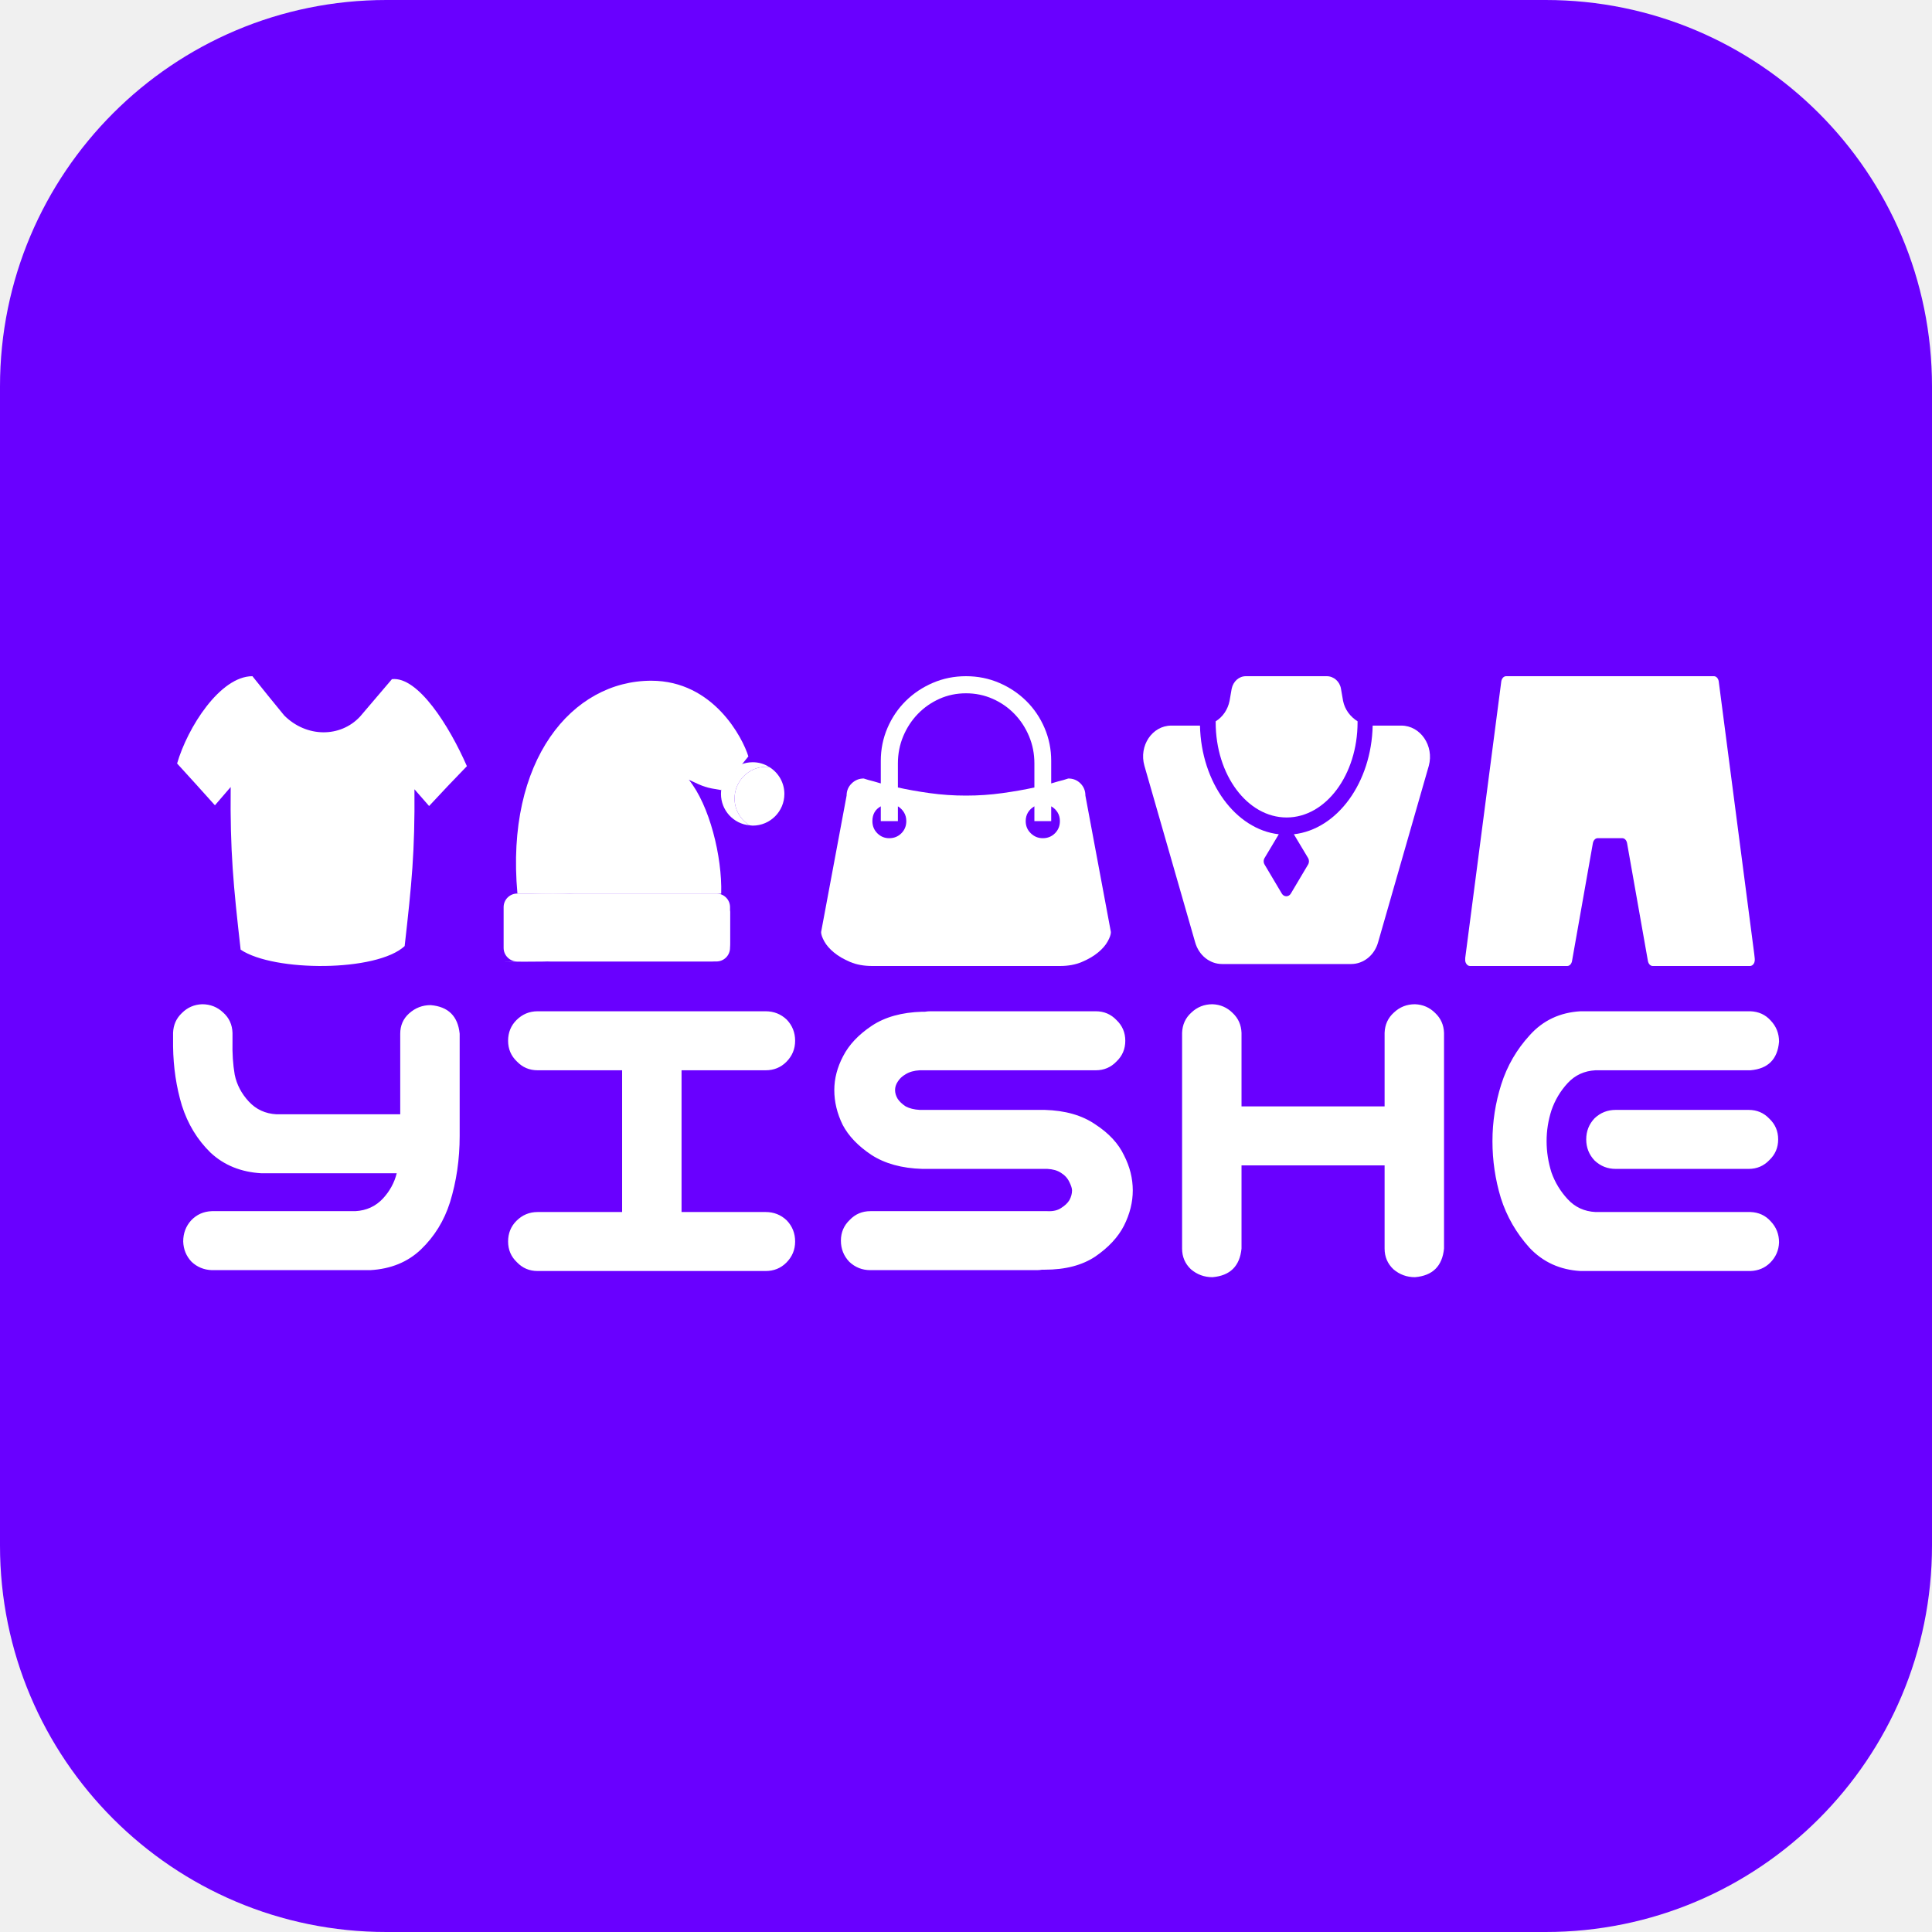
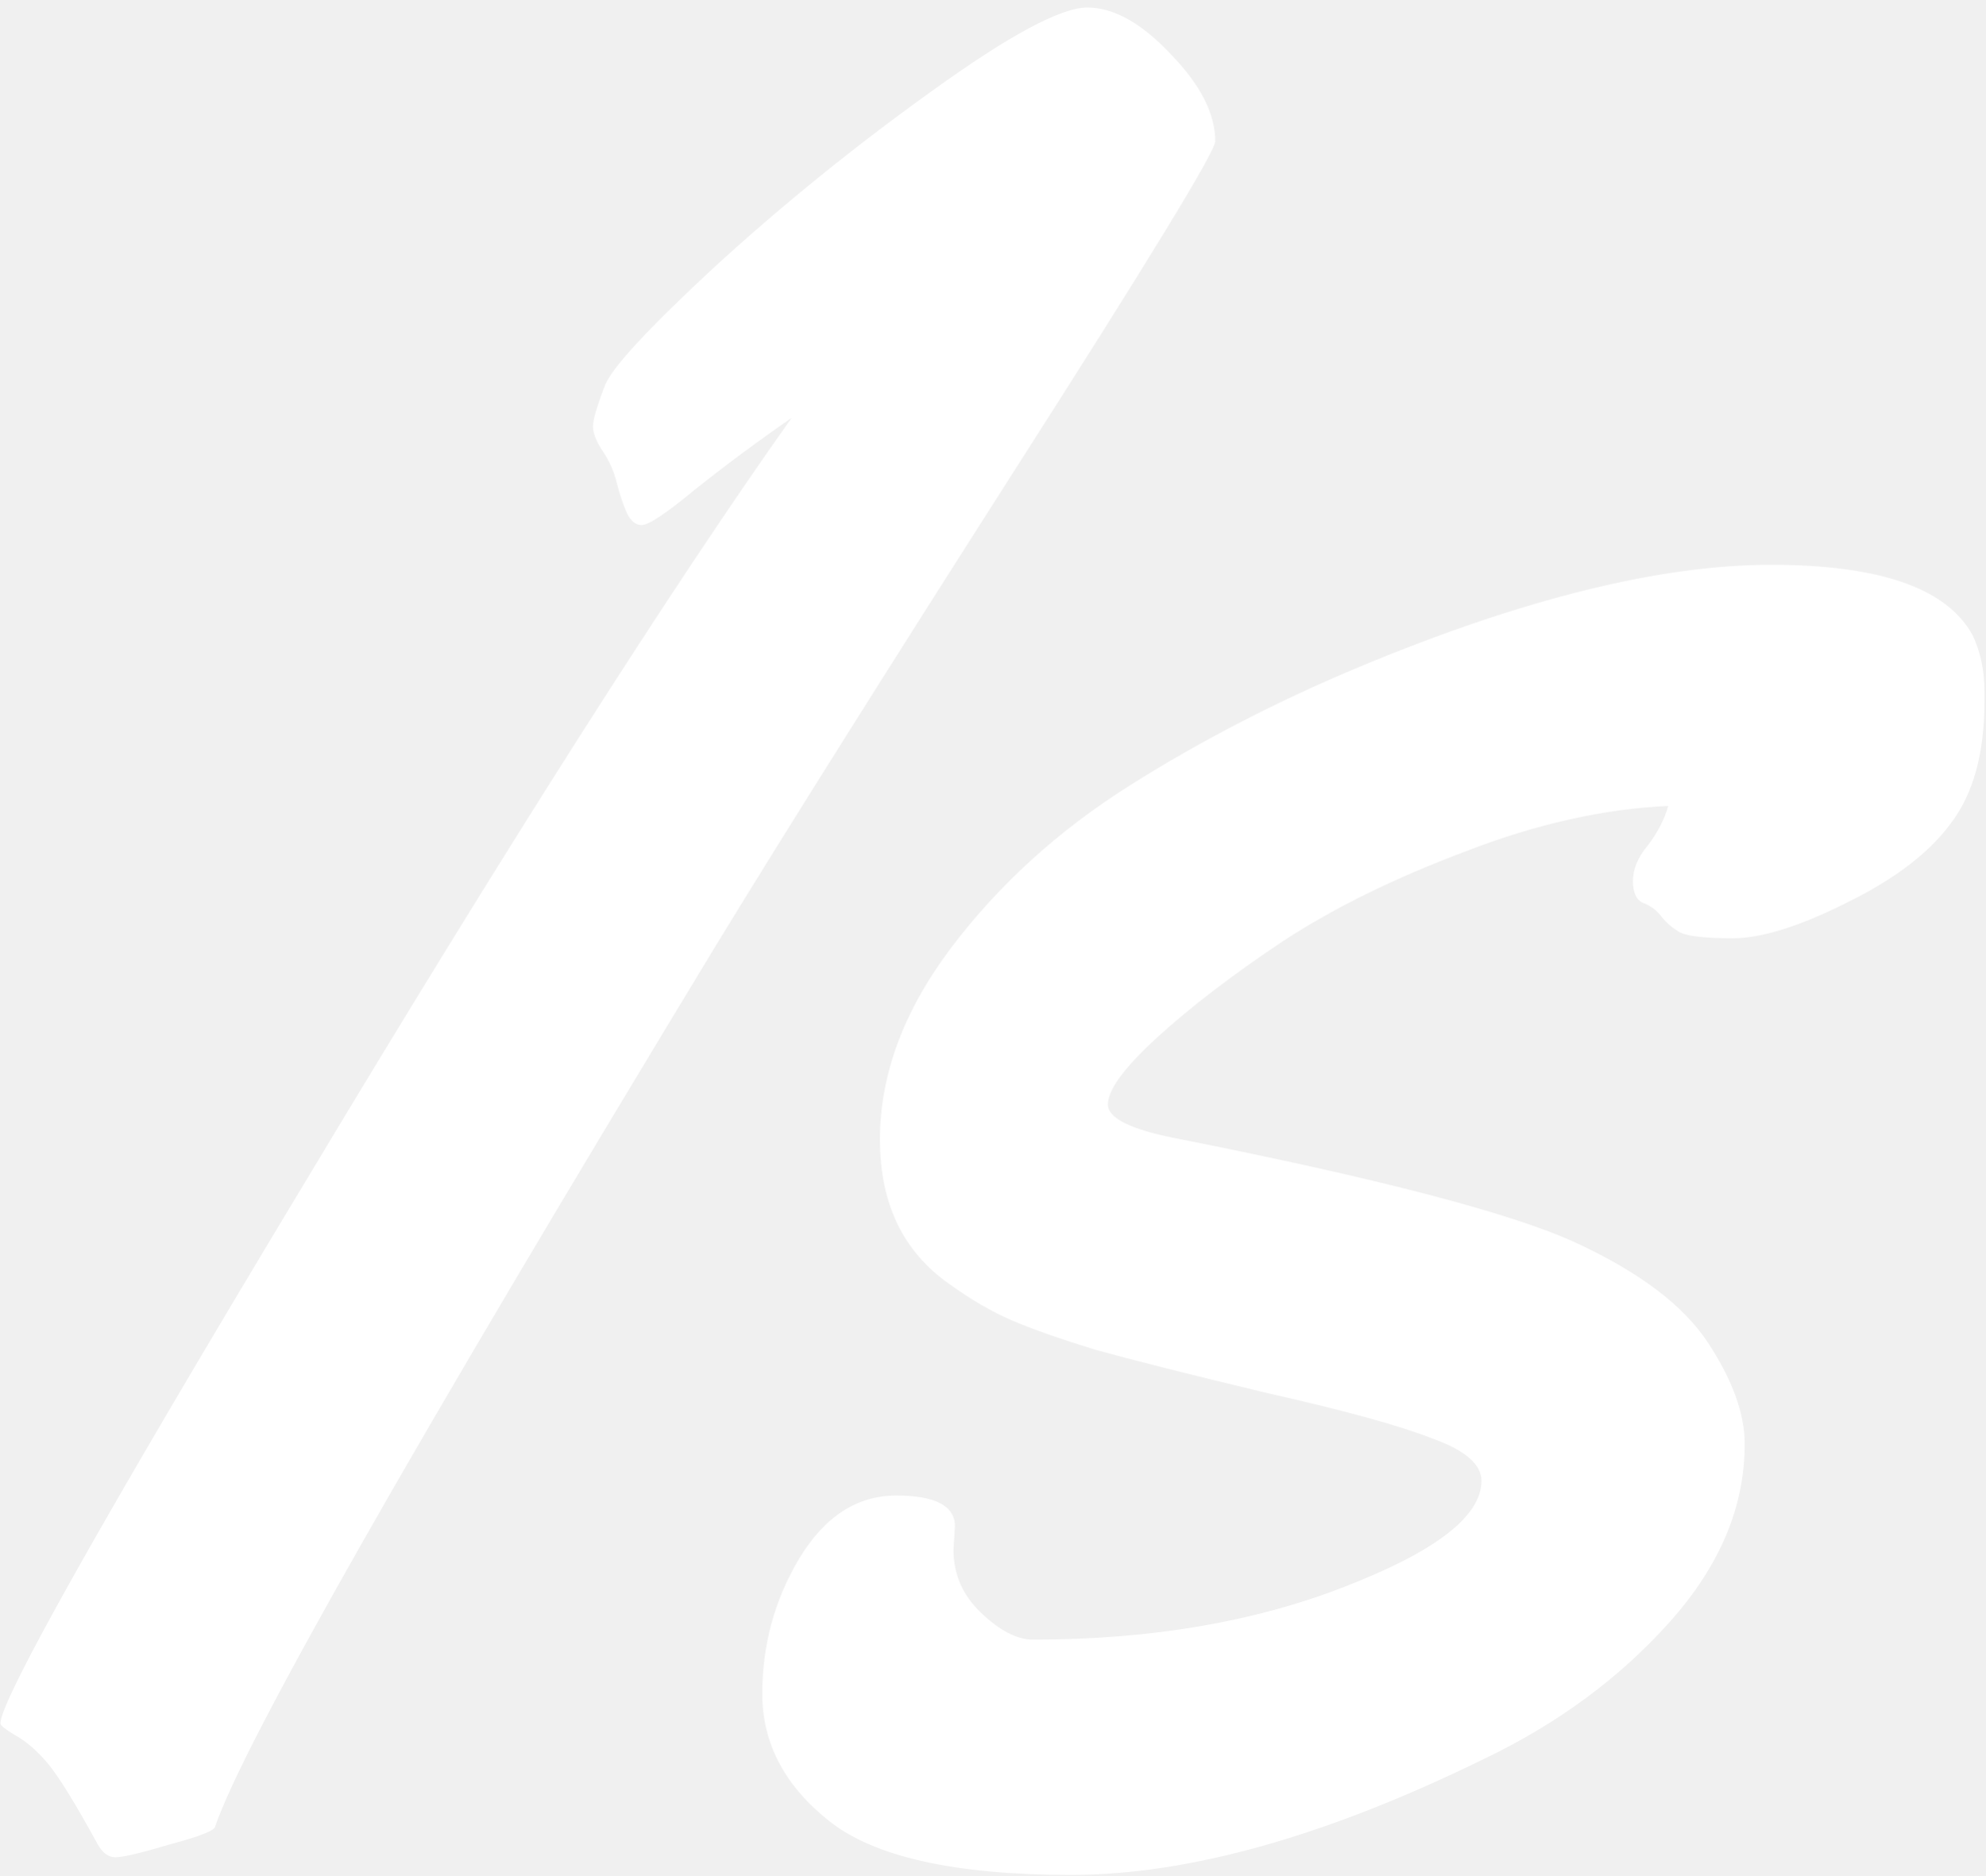
- <svg xmlns="http://www.w3.org/2000/svg" width="120" height="120" viewBox="0 0 120 120" fill="none">
-   <g clip-path="url(#clip0_7_2)">
-     <path d="M96 0H24C10.745 0 0 10.745 0 24V96C0 109.255 10.745 120 24 120H96C109.255 120 120 109.255 120 96V24C120 10.745 109.255 0 96 0Z" fill="#6900FF" />
-     <path d="M24.344 42.184C25.962 42 27.907 45.089 29 47.588C28.209 48.401 27.426 49.226 26.652 50.063C26.348 49.717 26.045 49.37 25.742 49.023C25.774 52.892 25.572 54.9 25.134 58.763C23.395 60.373 17.016 60.373 14.947 58.986C14.494 55.003 14.288 52.874 14.328 48.883C14 49.264 13.673 49.643 13.349 50.018C12.57 49.148 11.787 48.282 11 47.422C11.649 45.181 13.671 42 15.678 42C16.332 42.819 16.99 43.633 17.654 44.44C19.039 45.821 21.139 45.821 22.361 44.511C23.047 43.709 23.712 42.929 24.344 42.184Z" fill="white" />
-     <path d="M69 57.894C69 58.038 68.934 58.23 68.802 58.47C68.67 58.71 68.469 58.941 68.199 59.163C67.929 59.385 67.596 59.58 67.2 59.748C66.804 59.916 66.348 60 65.832 60H54.186C53.658 60 53.196 59.916 52.8 59.748C52.404 59.58 52.071 59.385 51.801 59.163C51.531 58.941 51.33 58.71 51.198 58.47C51.066 58.23 51 58.038 51 57.894L52.584 49.416C52.584 49.116 52.689 48.864 52.899 48.66C53.109 48.456 53.358 48.354 53.646 48.354C53.73 48.378 53.826 48.408 53.934 48.444C54.03 48.468 54.144 48.498 54.276 48.534L54.708 48.66V47.256C54.708 46.536 54.846 45.855 55.122 45.213C55.398 44.571 55.776 44.013 56.256 43.539C56.736 43.065 57.297 42.69 57.939 42.414C58.581 42.138 59.268 42 60 42C60.732 42 61.419 42.138 62.061 42.414C62.703 42.69 63.264 43.065 63.744 43.539C64.224 44.013 64.602 44.571 64.878 45.213C65.154 45.855 65.292 46.536 65.292 47.256V48.66L65.724 48.534C65.856 48.498 65.97 48.468 66.066 48.444C66.174 48.408 66.27 48.378 66.354 48.354C66.654 48.354 66.906 48.456 67.11 48.66C67.314 48.864 67.416 49.116 67.416 49.416L69 57.894ZM55.23 52.062C55.53 52.062 55.782 51.96 55.986 51.756C56.19 51.552 56.292 51.3 56.292 51C56.292 50.796 56.244 50.616 56.148 50.46C56.052 50.304 55.926 50.178 55.77 50.082V51H54.708V50.082C54.36 50.274 54.186 50.58 54.186 51C54.186 51.3 54.288 51.552 54.492 51.756C54.696 51.96 54.942 52.062 55.23 52.062ZM55.77 48.912C56.358 49.044 57.018 49.161 57.75 49.263C58.482 49.365 59.232 49.416 60 49.416C60.768 49.416 61.518 49.365 62.25 49.263C62.982 49.161 63.648 49.044 64.248 48.912V47.418C64.248 46.818 64.137 46.254 63.915 45.726C63.693 45.198 63.39 44.736 63.006 44.34C62.622 43.944 62.172 43.632 61.656 43.404C61.14 43.176 60.588 43.062 60 43.062C59.412 43.062 58.863 43.176 58.353 43.404C57.843 43.632 57.396 43.944 57.012 44.34C56.628 44.736 56.325 45.198 56.103 45.726C55.881 46.254 55.77 46.818 55.77 47.418V48.912ZM64.77 52.062C65.07 52.062 65.322 51.96 65.526 51.756C65.73 51.552 65.832 51.3 65.832 51C65.832 50.796 65.784 50.616 65.688 50.46C65.592 50.304 65.46 50.178 65.292 50.082V51H64.248V50.082C64.08 50.178 63.948 50.304 63.852 50.46C63.756 50.616 63.708 50.796 63.708 51C63.708 51.3 63.813 51.552 64.023 51.756C64.233 51.96 64.482 52.062 64.77 52.062Z" fill="white" />
-     <mask id="mask0_7_2" style="mask-type:luminance" maskUnits="userSpaceOnUse" x="31" y="42" width="18" height="18">
-       <path d="M49 42H31V60H49V42Z" fill="white" />
-     </mask>
-     <g mask="url(#mask0_7_2)">
-       <path d="M46.482 46.982C46.142 45.856 44.322 42.281 40.45 42.281C35.539 42.281 31.385 47.205 32.138 55.5H44.796C44.858 53.203 44.07 50.009 42.783 48.431C43.729 48.878 43.837 48.923 44.796 49.074" fill="white" />
-       <path d="M42.812 48.469C44.069 50.683 44.654 53.042 44.781 55.5H32.969C40.671 55.801 44 53.486 42.812 48.469Z" fill="white" />
-       <path d="M45.344 56.344C45.344 56.12 45.255 55.905 45.096 55.747C45.018 55.669 44.925 55.607 44.823 55.564C44.721 55.522 44.611 55.5 44.5 55.5H32.125C31.901 55.5 31.686 55.589 31.529 55.747C31.45 55.825 31.388 55.919 31.345 56.021C31.303 56.123 31.281 56.233 31.281 56.344V58.875C31.281 59.099 31.37 59.313 31.529 59.471C31.607 59.55 31.7 59.612 31.802 59.654C31.904 59.697 32.014 59.719 32.125 59.719H44.5C44.724 59.719 44.938 59.63 45.096 59.471C45.175 59.393 45.237 59.3 45.279 59.198C45.322 59.096 45.344 58.986 45.344 58.875V56.344Z" fill="white" />
-       <path d="M45.031 55.781C45.312 59.049 37.713 59.868 31.281 59.719H44.219C44.367 59.719 44.513 59.69 44.649 59.633C44.786 59.577 44.91 59.494 45.014 59.389C45.119 59.285 45.202 59.161 45.258 59.024C45.315 58.888 45.344 58.742 45.344 58.594V56.625" fill="white" />
-       <path d="M46.56 51.262C45.562 51.176 44.781 50.335 44.781 49.312C44.781 48.226 45.663 47.344 46.75 47.344C47.117 47.342 47.476 47.446 47.784 47.644L47.594 47.625C46.507 47.625 45.625 48.507 45.625 49.594C45.624 49.929 45.71 50.258 45.874 50.55C46.038 50.843 46.274 51.088 46.56 51.262Z" fill="white" />
-       <path d="M47.784 47.644C48.07 47.819 48.306 48.064 48.47 48.356C48.633 48.648 48.719 48.978 48.719 49.312C48.719 50.399 47.837 51.281 46.75 51.281L46.56 51.262C46.274 51.088 46.038 50.843 45.874 50.55C45.71 50.258 45.624 49.929 45.625 49.594C45.625 48.507 46.507 47.625 47.594 47.625L47.784 47.644Z" fill="white" />
-     </g>
-     <mask id="mask1_7_2" style="mask-type:luminance" maskUnits="userSpaceOnUse" x="91" y="42" width="18" height="18">
-       <path d="M109 42H91V60H109V42Z" fill="white" />
-     </mask>
-     <g mask="url(#mask1_7_2)">
-       <path d="M100.428 42H93.547C93.398 42 93.271 42.141 93.246 42.335L91.004 59.529C90.973 59.775 91.117 60 91.305 60H97.345C97.487 60 97.611 59.872 97.642 59.688L98.936 52.373C98.969 52.191 99.092 52.061 99.233 52.061H100.764C100.906 52.061 101.03 52.189 101.061 52.373L102.355 59.688C102.388 59.87 102.511 60 102.652 60H108.694C108.885 60 109.028 59.775 108.995 59.529L106.755 42.335C106.73 42.141 106.604 42 106.454 42H100.428Z" fill="white" />
-     </g>
-     <path d="M83.421 43.534L83.29 42.777C83.215 42.327 82.84 42 82.408 42H77.383C76.952 42 76.595 42.327 76.502 42.777L76.37 43.534C76.317 43.8 76.212 44.05 76.063 44.269C75.915 44.487 75.725 44.669 75.508 44.802V44.864C75.508 48.136 77.477 50.775 79.915 50.775C82.352 50.775 84.321 48.116 84.321 44.864V44.802C83.871 44.516 83.534 44.086 83.421 43.534Z" fill="white" />
-     <path d="M87.04 45.068H85.259C85.184 48.606 83.064 51.511 80.364 51.818L81.246 53.291C81.321 53.414 81.321 53.577 81.246 53.7L80.177 55.5C80.147 55.552 80.106 55.594 80.056 55.624C80.007 55.653 79.952 55.669 79.896 55.669C79.84 55.669 79.785 55.653 79.735 55.624C79.686 55.594 79.645 55.552 79.615 55.5L78.546 53.7C78.509 53.639 78.489 53.568 78.489 53.495C78.489 53.423 78.509 53.352 78.546 53.291L79.427 51.818C76.745 51.511 74.608 48.607 74.533 45.068H72.751C71.57 45.068 70.726 46.316 71.082 47.564L74.233 58.527C74.342 58.917 74.563 59.259 74.864 59.502C75.164 59.745 75.528 59.876 75.901 59.877H83.927C84.301 59.876 84.665 59.745 84.965 59.502C85.266 59.259 85.487 58.917 85.596 58.527L88.746 47.564C89.084 46.316 88.222 45.068 87.04 45.068Z" fill="white" />
-     <path d="M12.555 62.375C13.065 62.375 13.503 62.548 13.867 62.895C14.232 63.223 14.423 63.642 14.441 64.152V64.672C14.423 65.419 14.469 66.112 14.578 66.75C14.706 67.37 14.997 67.926 15.453 68.418C15.909 68.91 16.483 69.174 17.176 69.211H24.859V64.207C24.859 63.697 25.042 63.277 25.406 62.949C25.789 62.603 26.236 62.43 26.746 62.43C27.84 62.521 28.441 63.113 28.551 64.207V70.551C28.551 72.009 28.35 73.385 27.949 74.68C27.585 75.828 26.983 76.803 26.145 77.606C25.324 78.389 24.276 78.818 23 78.891H13.156C12.664 78.872 12.245 78.699 11.898 78.371C11.57 78.025 11.397 77.606 11.379 77.113C11.379 76.603 11.543 76.165 11.871 75.801C12.217 75.436 12.646 75.245 13.156 75.227H22.07C22.763 75.19 23.337 74.926 23.793 74.434C24.212 73.978 24.495 73.458 24.641 72.875H16.246C14.97 72.802 13.913 72.374 13.074 71.59C12.254 70.788 11.662 69.812 11.297 68.664C10.95 67.516 10.768 66.294 10.75 65V64.152C10.768 63.66 10.95 63.25 11.297 62.922C11.643 62.575 12.062 62.393 12.555 62.375ZM31.559 77.113C31.559 76.603 31.732 76.174 32.078 75.828C32.443 75.463 32.88 75.281 33.391 75.281H38.641V66.477H33.391C32.88 66.477 32.452 66.294 32.105 65.93C31.741 65.583 31.559 65.155 31.559 64.644C31.559 64.134 31.732 63.706 32.078 63.359C32.443 62.995 32.88 62.812 33.391 62.812H47.555C48.065 62.812 48.503 62.986 48.867 63.332C49.214 63.697 49.387 64.134 49.387 64.644C49.387 65.155 49.204 65.592 48.84 65.957C48.493 66.303 48.065 66.477 47.555 66.477H42.332V75.281H47.555C48.065 75.281 48.503 75.454 48.867 75.801C49.214 76.165 49.387 76.603 49.387 77.113C49.387 77.624 49.204 78.061 48.84 78.426C48.493 78.772 48.065 78.945 47.555 78.945H33.391C32.88 78.945 32.452 78.763 32.105 78.398C31.741 78.052 31.559 77.624 31.559 77.113ZM69.894 64.644C69.894 65.155 69.712 65.583 69.348 65.93C69.001 66.294 68.573 66.477 68.062 66.477H57.125C56.779 66.495 56.487 66.577 56.25 66.723C56.031 66.85 55.867 67.005 55.758 67.188C55.648 67.352 55.594 67.525 55.594 67.707C55.594 67.889 55.648 68.072 55.758 68.254C55.867 68.418 56.031 68.573 56.25 68.719C56.487 68.846 56.779 68.919 57.125 68.938H64.891C66.167 68.974 67.215 69.275 68.035 69.84C68.874 70.387 69.466 71.025 69.812 71.754C70.177 72.465 70.359 73.194 70.359 73.941C70.359 74.671 70.177 75.4 69.812 76.129C69.448 76.84 68.856 77.478 68.035 78.043C67.215 78.59 66.167 78.863 64.891 78.863H64.727C64.617 78.882 64.508 78.891 64.398 78.891H54.062C53.552 78.891 53.115 78.717 52.75 78.371C52.404 78.007 52.23 77.569 52.23 77.059C52.23 76.548 52.413 76.12 52.777 75.773C53.124 75.409 53.552 75.227 54.062 75.227H65.055C65.401 75.245 65.684 75.181 65.902 75.035C66.139 74.889 66.312 74.725 66.422 74.543C66.531 74.342 66.586 74.142 66.586 73.941C66.586 73.814 66.531 73.641 66.422 73.422C66.312 73.185 66.139 72.993 65.902 72.848C65.684 72.702 65.401 72.62 65.055 72.602H57.289C56.013 72.565 54.956 72.273 54.117 71.727C53.297 71.18 52.704 70.56 52.34 69.867C51.993 69.156 51.82 68.436 51.82 67.707C51.82 66.996 52.003 66.294 52.367 65.602C52.732 64.891 53.324 64.262 54.145 63.715C54.965 63.168 56.013 62.876 57.289 62.84H57.453C57.562 62.822 57.672 62.812 57.781 62.812H68.062C68.573 62.812 69.001 62.995 69.348 63.359C69.712 63.706 69.894 64.134 69.894 64.644ZM75.309 62.375C75.801 62.393 76.22 62.575 76.566 62.922C76.913 63.25 77.095 63.66 77.113 64.152V68.719H86V64.152C86.018 63.642 86.21 63.223 86.574 62.895C86.939 62.548 87.376 62.375 87.887 62.375C88.379 62.393 88.798 62.575 89.144 62.922C89.491 63.25 89.673 63.66 89.691 64.152V77.551C89.582 78.644 88.981 79.237 87.887 79.328C87.376 79.328 86.93 79.164 86.547 78.836C86.182 78.49 86 78.061 86 77.551V72.383H77.113V77.551C77.004 78.644 76.402 79.237 75.309 79.328C74.798 79.328 74.352 79.164 73.969 78.836C73.604 78.49 73.422 78.061 73.422 77.551V64.152C73.44 63.642 73.632 63.223 73.996 62.895C74.361 62.548 74.798 62.375 75.309 62.375ZM98.168 62.812H99.426H108.723C109.233 62.831 109.652 63.022 109.98 63.387C110.327 63.751 110.5 64.189 110.5 64.699C110.409 65.793 109.816 66.385 108.723 66.477H99.098C98.405 66.513 97.831 66.777 97.375 67.269C96.919 67.762 96.582 68.327 96.363 68.965C96.163 69.585 96.062 70.223 96.062 70.879C96.062 71.535 96.163 72.182 96.363 72.82C96.582 73.44 96.919 73.996 97.375 74.488C97.831 74.981 98.405 75.245 99.098 75.281H108.723C109.233 75.299 109.652 75.491 109.98 75.856C110.327 76.22 110.5 76.658 110.5 77.168C110.482 77.66 110.299 78.079 109.953 78.426C109.625 78.754 109.215 78.927 108.723 78.945H98.688H98.168C96.892 78.872 95.835 78.389 94.996 77.496C94.176 76.585 93.583 75.555 93.219 74.406C92.872 73.258 92.699 72.082 92.699 70.879C92.699 69.676 92.882 68.5 93.246 67.352C93.611 66.203 94.203 65.182 95.023 64.289C95.844 63.378 96.892 62.885 98.168 62.812ZM110.445 70.769C110.445 71.28 110.263 71.708 109.898 72.055C109.552 72.419 109.124 72.602 108.613 72.602H100.355C99.845 72.602 99.408 72.428 99.043 72.082C98.697 71.717 98.523 71.28 98.523 70.769C98.523 70.259 98.697 69.822 99.043 69.457C99.408 69.111 99.845 68.938 100.355 68.938H108.613C109.124 68.938 109.552 69.12 109.898 69.484C110.263 69.831 110.445 70.259 110.445 70.769Z" fill="white" />
-   </g>
-   <defs>
-     <clipPath id="clip0_7_2">
-       <rect width="120" height="120" fill="white" />
-     </clipPath>
-   </defs>
+ <svg xmlns="http://www.w3.org/2000/svg" width="145" height="137" viewBox="0 0 145 137" fill="none">
+   <path d="M52.348 68.977C30.076 105.715 17.865 127.199 15.717 133.43C15.717 133.716 14.643 134.146 12.494 134.719C10.346 135.363 8.985 135.686 8.412 135.686C7.911 135.686 7.481 135.363 7.123 134.719C5.476 131.711 4.258 129.742 3.471 128.811C2.683 127.88 1.895 127.199 1.107 126.77C0.391 126.34 0.033 126.053 0.033 125.91C0.033 124.191 7.445 111.014 22.27 86.379C37.094 61.672 48.946 43.052 57.826 30.52C55.248 32.31 52.885 34.065 50.736 35.783C48.66 37.502 47.37 38.361 46.869 38.361C46.44 38.361 46.081 38.075 45.795 37.502C45.508 36.857 45.258 36.105 45.043 35.246C44.828 34.387 44.47 33.599 43.969 32.883C43.467 32.095 43.253 31.451 43.324 30.949C43.396 30.376 43.682 29.445 44.184 28.156C44.685 26.867 47.37 23.967 52.24 19.455C57.182 14.943 62.445 10.682 68.031 6.672C73.689 2.59 77.484 0.549 79.418 0.549C81.352 0.549 83.393 1.695 85.541 3.986C87.689 6.206 88.764 8.319 88.764 10.324C88.692 11.184 83.822 19.169 74.154 34.279C64.558 49.318 57.289 60.884 52.348 68.977ZM69.75 111.516L69.643 113.234C69.643 115.025 70.323 116.564 71.684 117.854C73.044 119.143 74.297 119.787 75.443 119.787C84.037 119.787 91.628 118.498 98.217 115.92C104.877 113.342 108.207 110.764 108.207 108.186C108.207 106.968 106.99 105.93 104.555 105.07C102.191 104.139 98.145 103.029 92.416 101.74C86.758 100.38 82.641 99.341 80.062 98.625C77.484 97.837 75.443 97.121 73.939 96.477C72.436 95.832 70.896 94.937 69.32 93.791C65.954 91.428 64.272 87.919 64.272 83.264C64.272 78.537 65.99 73.882 69.428 69.299C72.937 64.644 77.305 60.669 82.533 57.375C87.761 54.081 93.383 51.18 99.398 48.674C111.286 43.732 121.277 41.262 129.369 41.262C137.318 41.262 142.224 42.98 144.086 46.418C144.659 47.635 144.945 48.996 144.945 50.5V51.252C144.945 55.047 144.122 58.02 142.475 60.168C140.899 62.316 138.357 64.25 134.848 65.969C131.41 67.688 128.653 68.547 126.576 68.547C124.571 68.547 123.282 68.404 122.709 68.117C122.208 67.831 121.778 67.473 121.42 67.043C121.062 66.542 120.596 66.184 120.023 65.969C119.522 65.754 119.271 65.217 119.271 64.357C119.271 63.498 119.63 62.639 120.346 61.779C121.062 60.848 121.563 59.882 121.85 58.879C117.123 59.094 112.182 60.204 107.025 62.209C101.869 64.143 97.429 66.327 93.705 68.762C90.053 71.197 87.009 73.524 84.574 75.744C82.139 77.964 80.922 79.611 80.922 80.686C80.922 81.688 82.569 82.512 85.863 83.156C100.688 86.092 110.427 88.635 115.082 90.783C119.737 92.932 122.96 95.367 124.75 98.088C126.54 100.809 127.436 103.28 127.436 105.5C127.436 110.083 125.609 114.416 121.957 118.498C118.305 122.58 113.793 125.91 108.422 128.488C96.892 134.146 86.83 136.975 78.236 136.975C69.714 136.975 63.806 135.65 60.512 133C57.289 130.422 55.678 127.342 55.678 123.762C55.678 120.181 56.573 116.887 58.363 113.879C60.225 110.799 62.589 109.26 65.453 109.26C68.318 109.26 69.75 110.012 69.75 111.516Z" fill="white" />
</svg>
